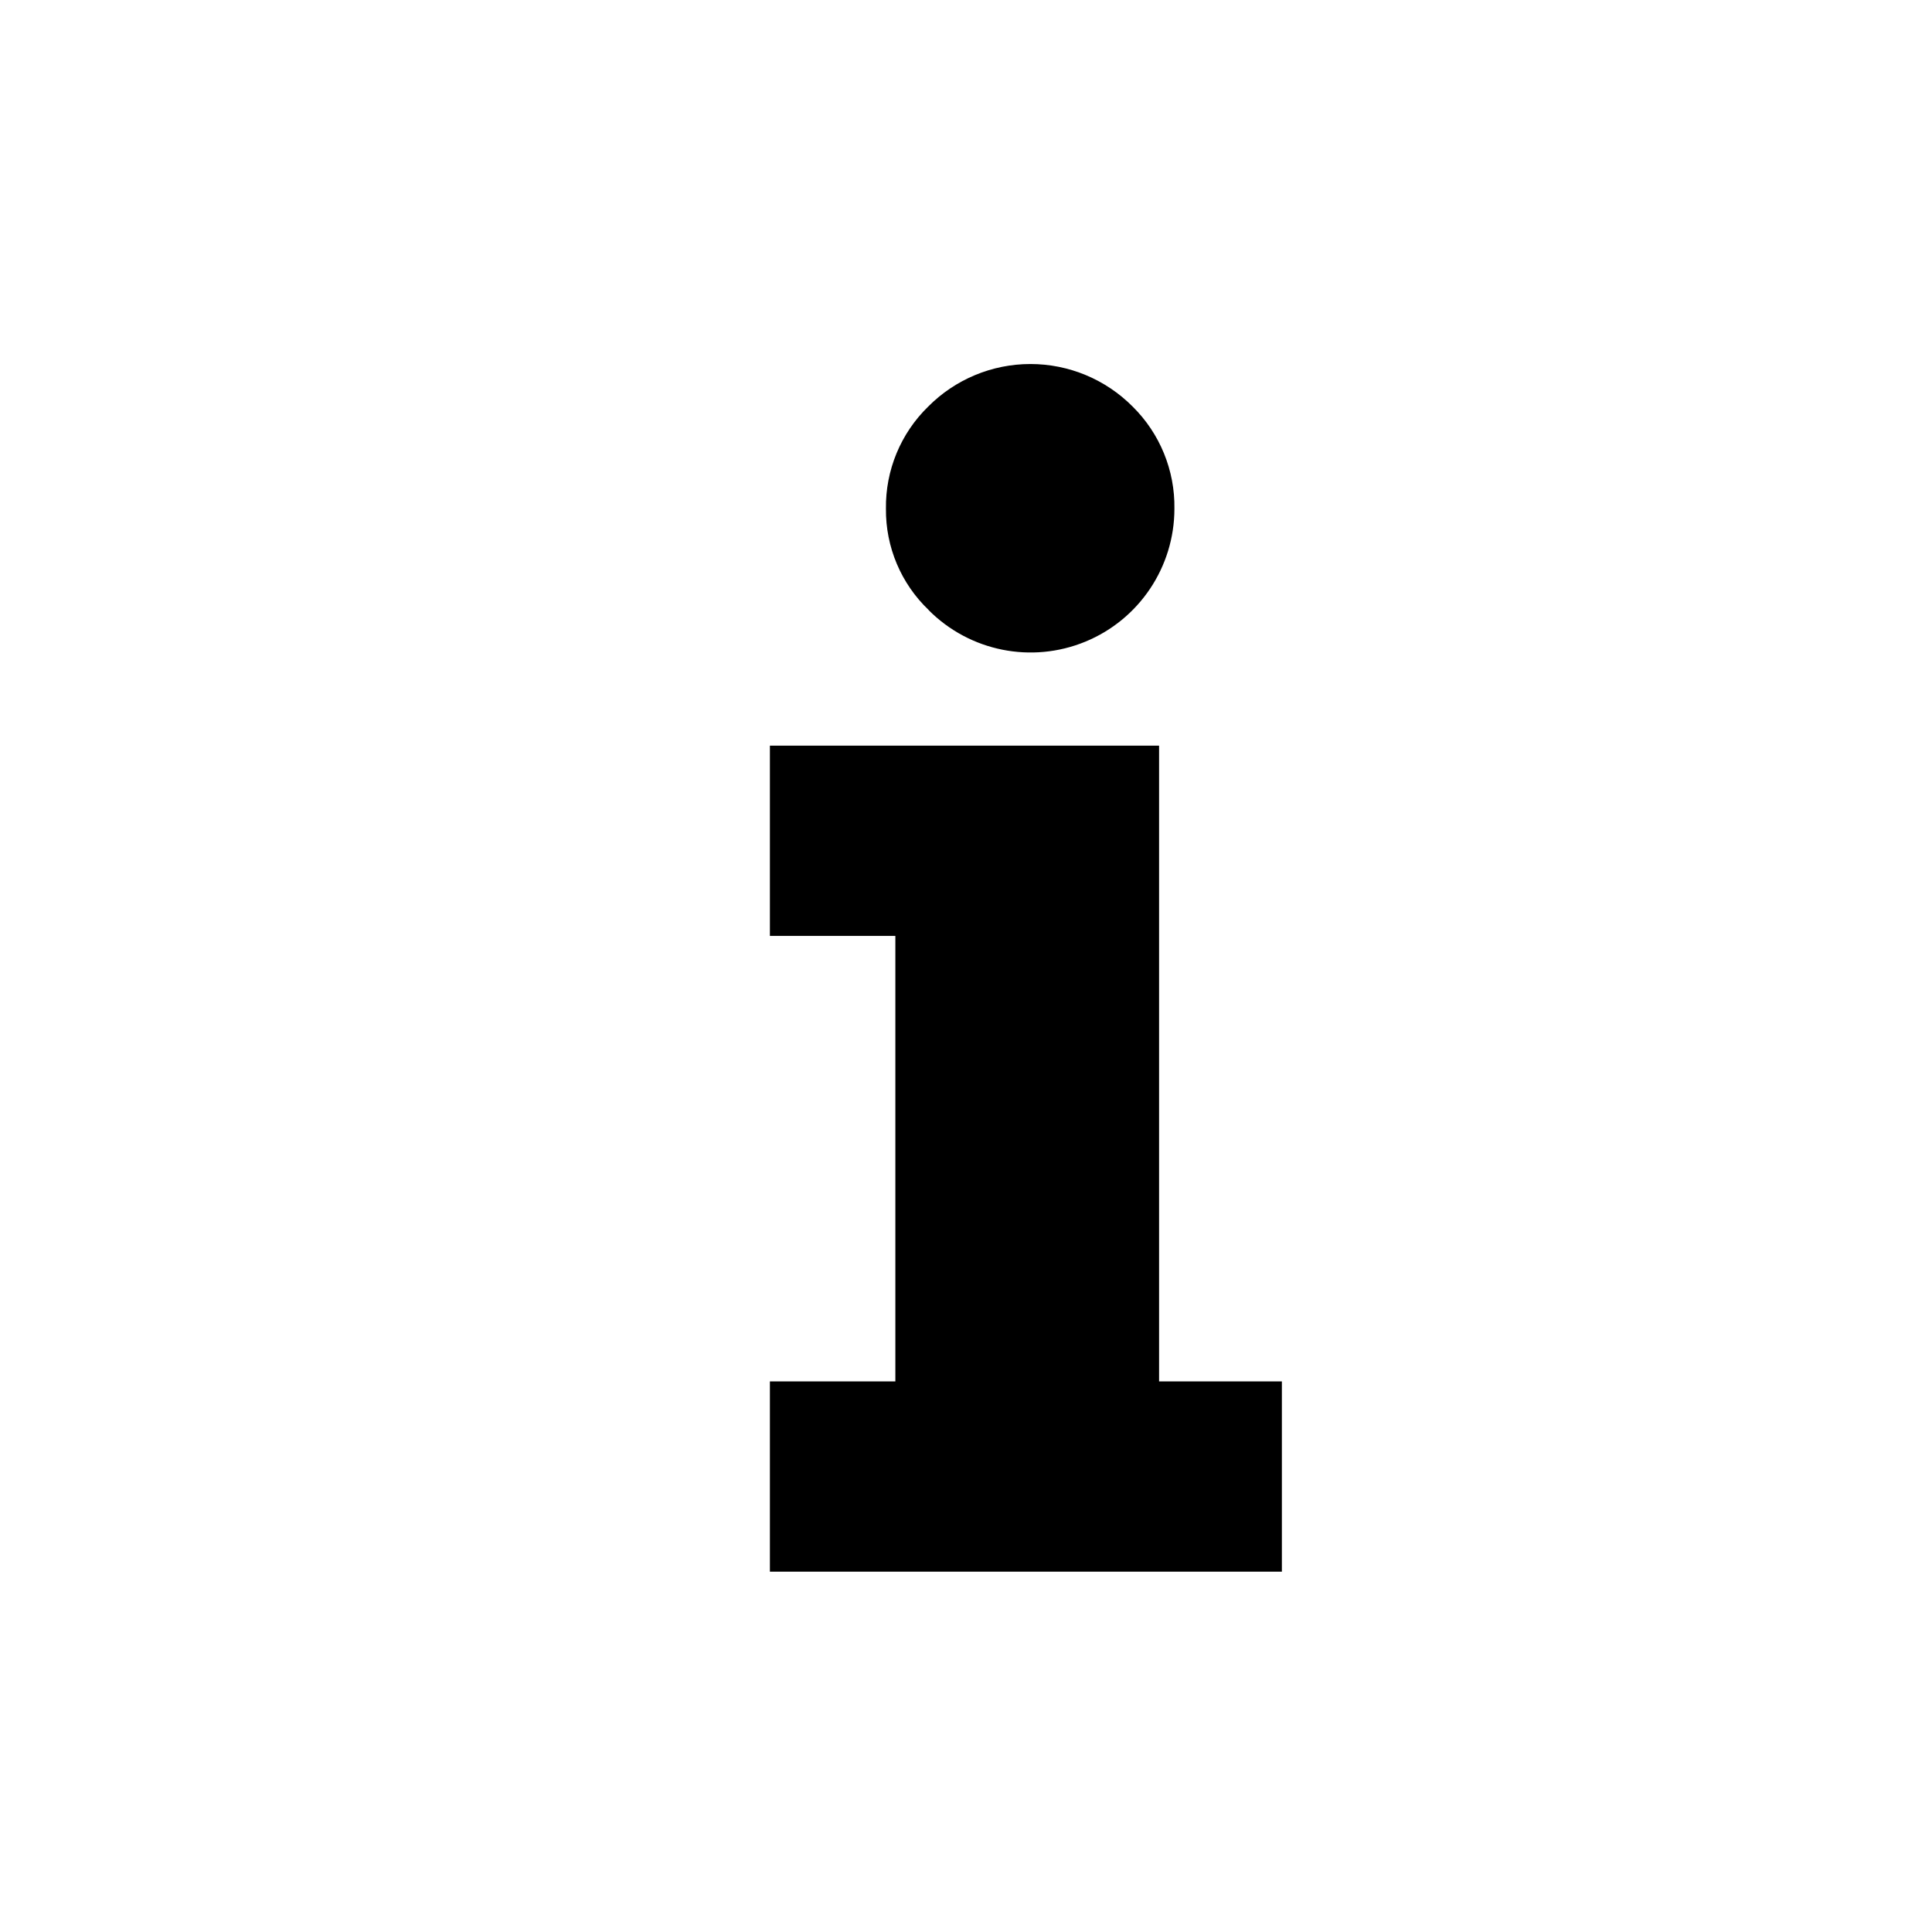
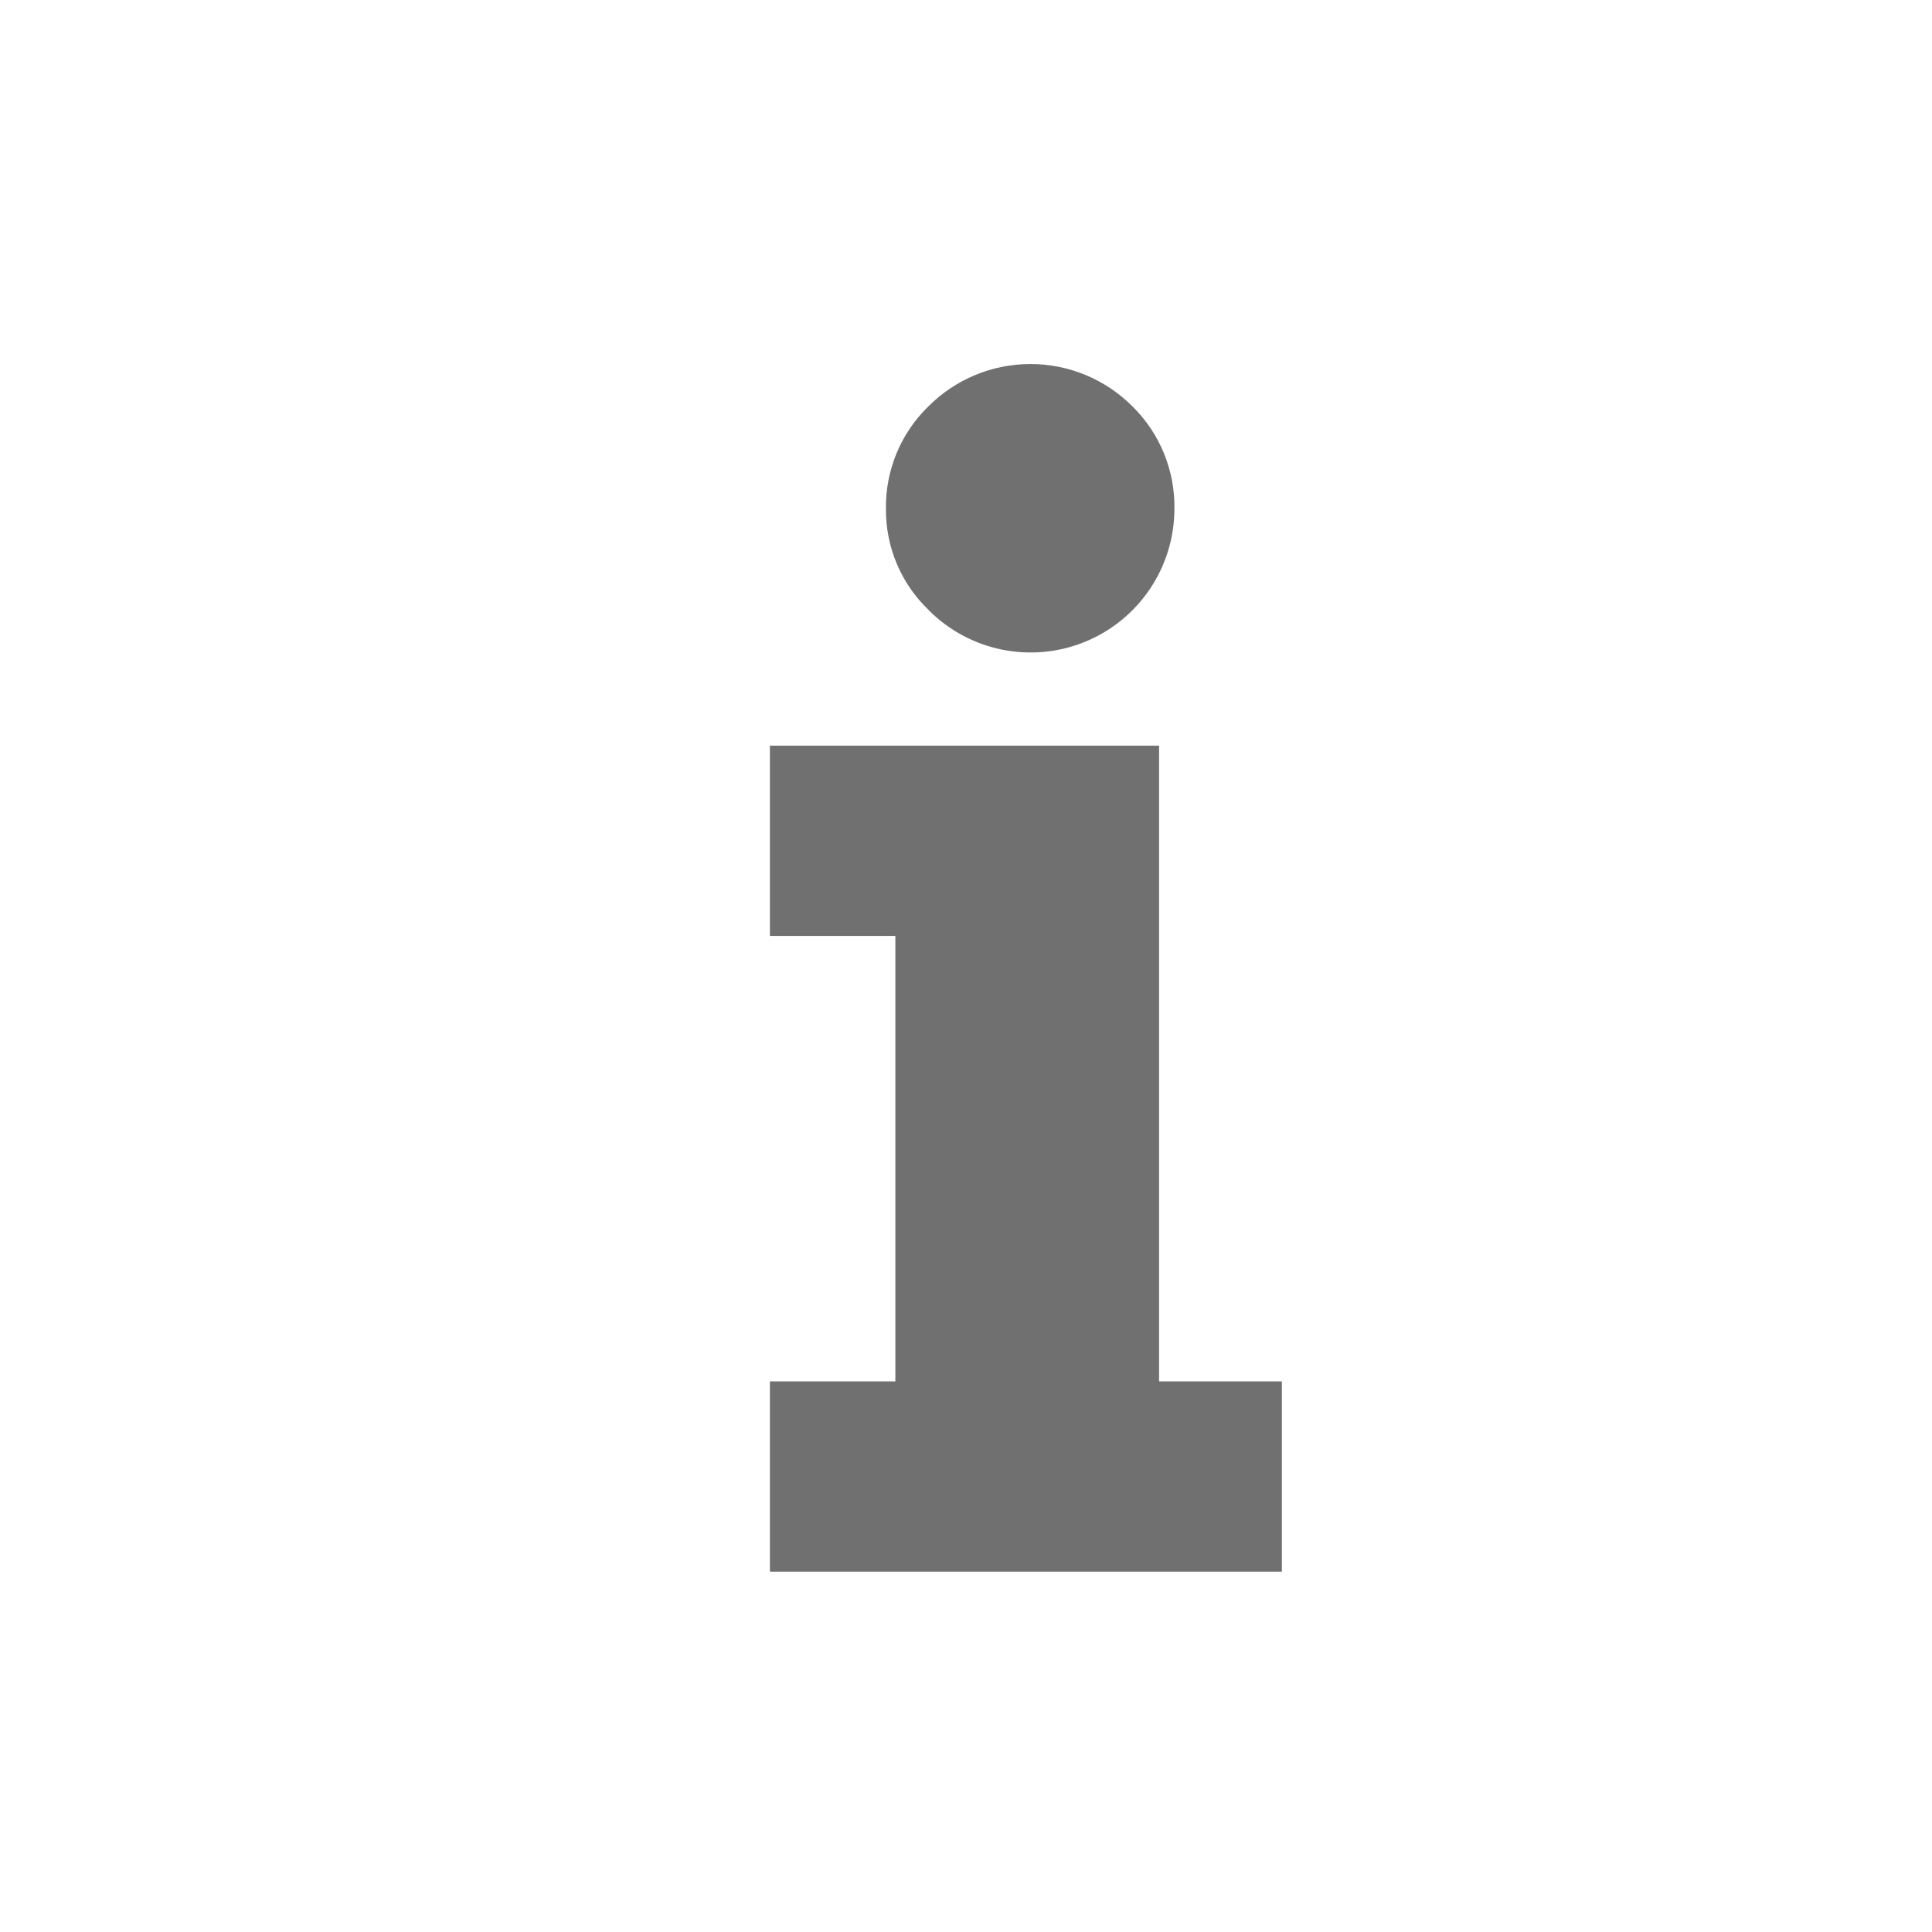
- <svg xmlns="http://www.w3.org/2000/svg" fill="#000000" height="800px" width="800px" id="Layer_1" data-name="Layer 1" viewBox="0 0 16 16">
+ <svg xmlns="http://www.w3.org/2000/svg" fill="#707070" height="800px" width="800px" id="Layer_1" data-name="Layer 1" viewBox="0 0 16 16">
  <path class="cls-1" d="M7.415,7.751v3.689H6.376v1.576h4.24v-1.576H9.599v-5.265H6.376v1.576Zm.276-2.698A1.191,1.191,0,0,0,9.726,4.213a1.164,1.164,0,0,0-.346-.846,1.193,1.193,0,0,0-1.693,0,1.158,1.158,0,0,0-.35.846A1.144,1.144,0,0,0,7.691,5.052Z" />
</svg>
